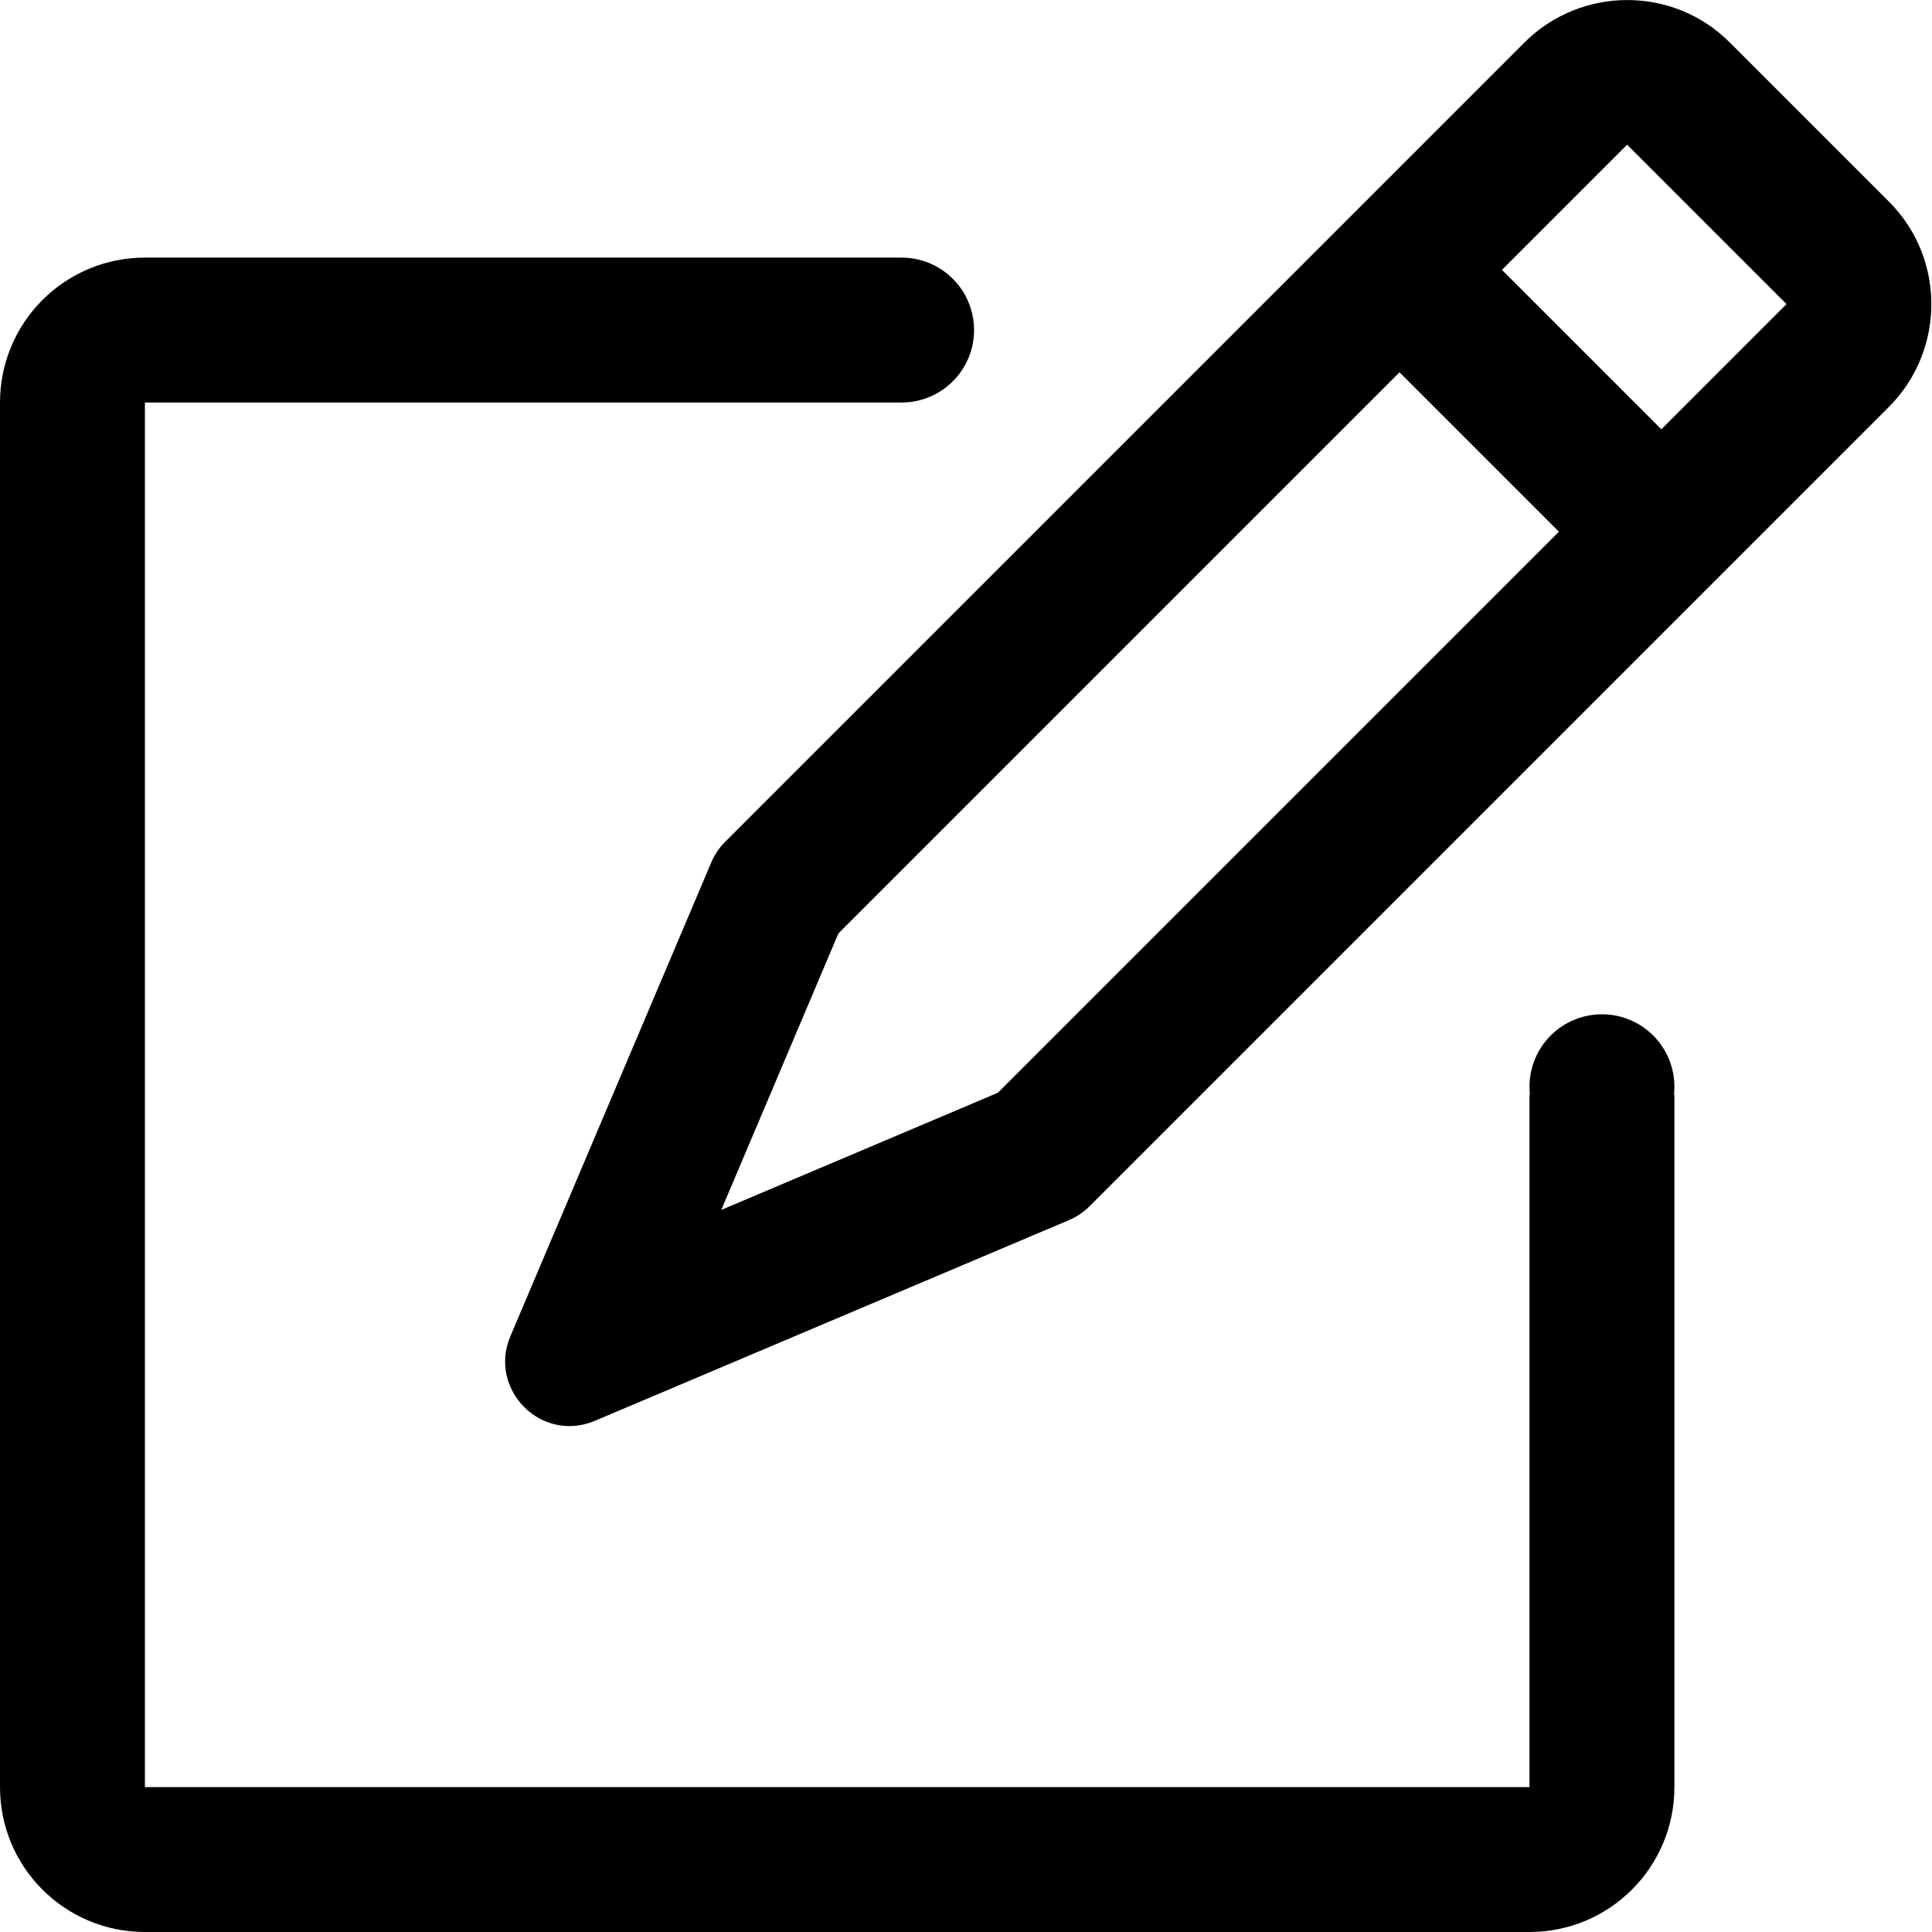
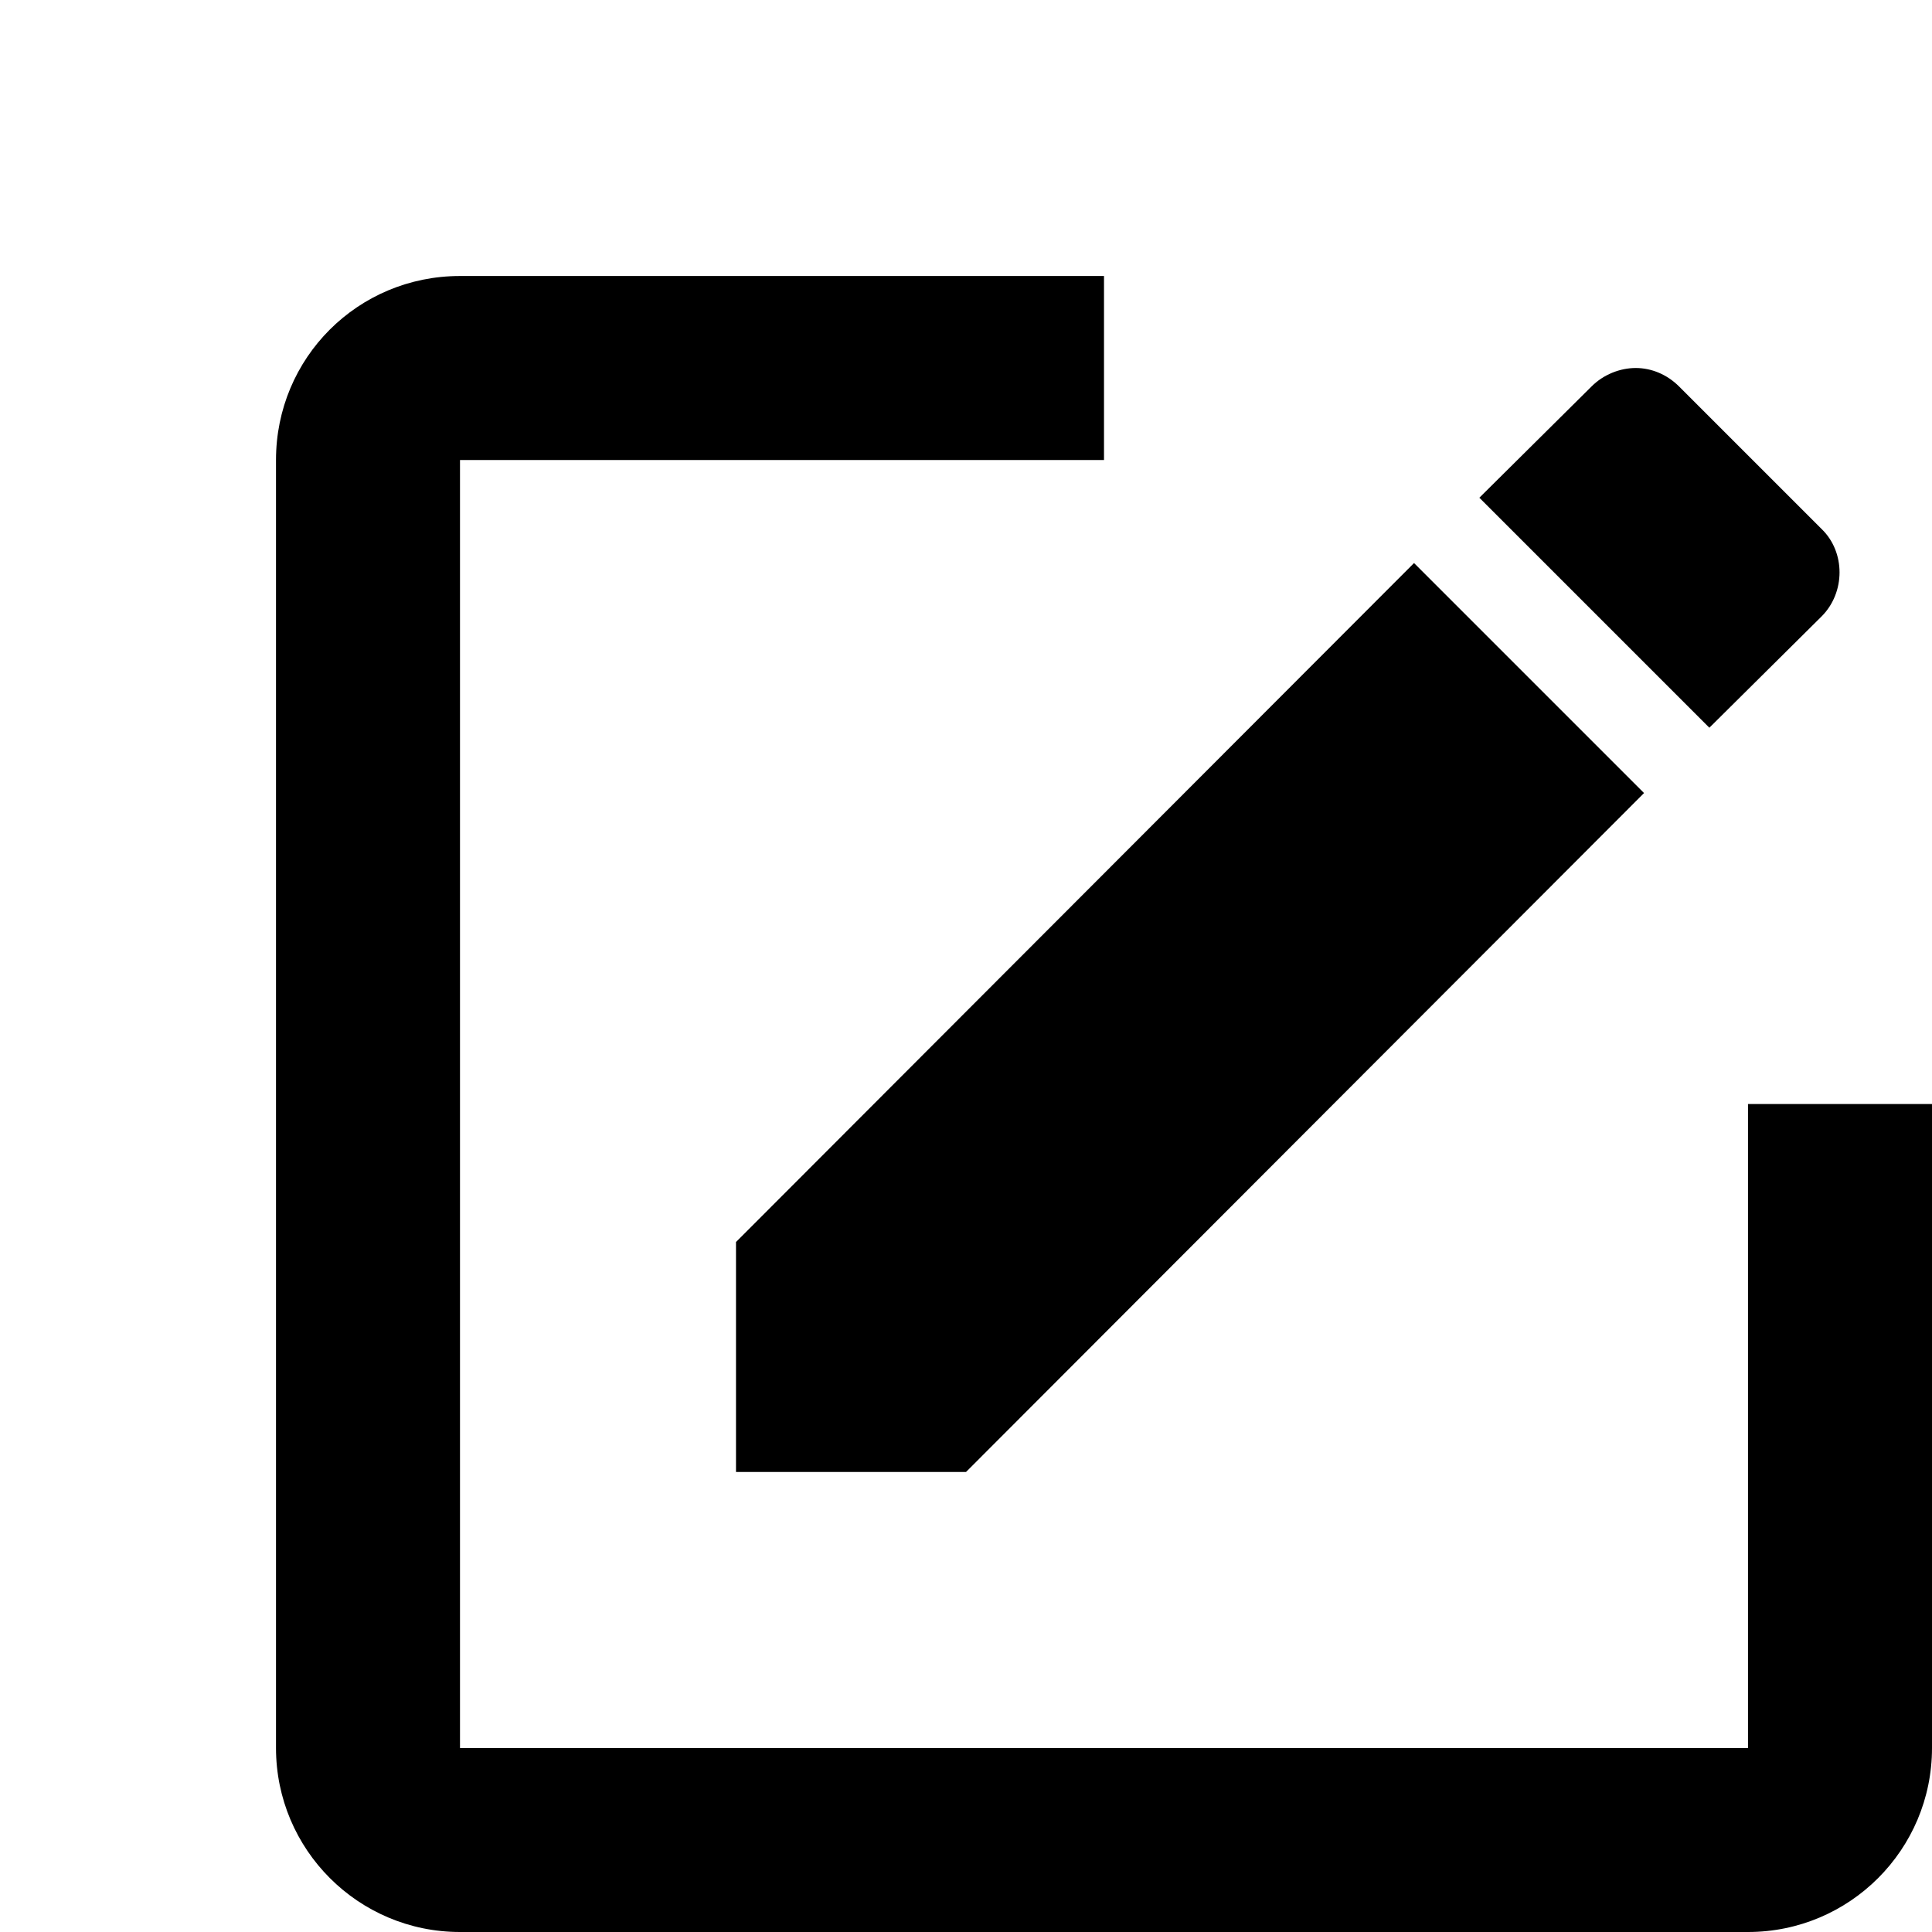
- <svg xmlns="http://www.w3.org/2000/svg" width="128" height="128">
-   <path d="M106.133 67.2a4.797 4.797 0 0 0-4.8 4.8c0 .187.014.36.027.533h-.027V118.4H9.6V26.667h50.133c2.654 0 4.8-2.147 4.8-4.8 0-2.654-2.146-4.8-4.8-4.8H9.6a9.594 9.594 0 0 0-9.6 9.6V118.4c0 5.307 4.293 9.6 9.6 9.6h91.733c5.307 0 9.6-4.293 9.6-9.6V72.533h-.026c.013-.173.026-.346.026-.533 0-2.653-2.146-4.8-4.8-4.8z" />
-   <path d="M125.16 13.373L114.587 2.8c-3.747-3.747-9.854-3.72-13.6.027l-52.96 52.96a4.264 4.264 0 0 0-.907 1.36L33.813 88.533c-.746 1.76-.226 3.534.907 4.68 1.133 1.147 2.92 1.667 4.693.92l31.4-13.293c.507-.213.96-.52 1.36-.907l52.96-52.96c3.747-3.746 3.774-9.853.027-13.6zM66.107 72.4l-18.32 7.76 7.76-18.32L92.72 24.667l10.56 10.56L66.107 72.4zm52.226-52.227l-8.266 8.267-10.56-10.56 8.266-8.267.027-.026 10.56 10.56-.027.026z" />
+ <svg viewBox="0 0 21 21">
+   <path d="M5,3C3.89,3 3,3.89 3,5V19A2,2 0 0,0 5,21H19A2,2 0 0,0 21,19V12H19V19H5V5H12V3H5M17.78,4C17.61,4 17.43,4.07 17.3,4.2L16.08,5.41L18.58,7.91L19.8,6.7C20.06,6.44 20.06,6 19.8,5.75L18.25,4.2C18.12,4.07 17.95,4 17.78,4M15.37,6.12L8,13.5V16H10.5L17.87,8.62L15.37,6.12Z" />
</svg>
